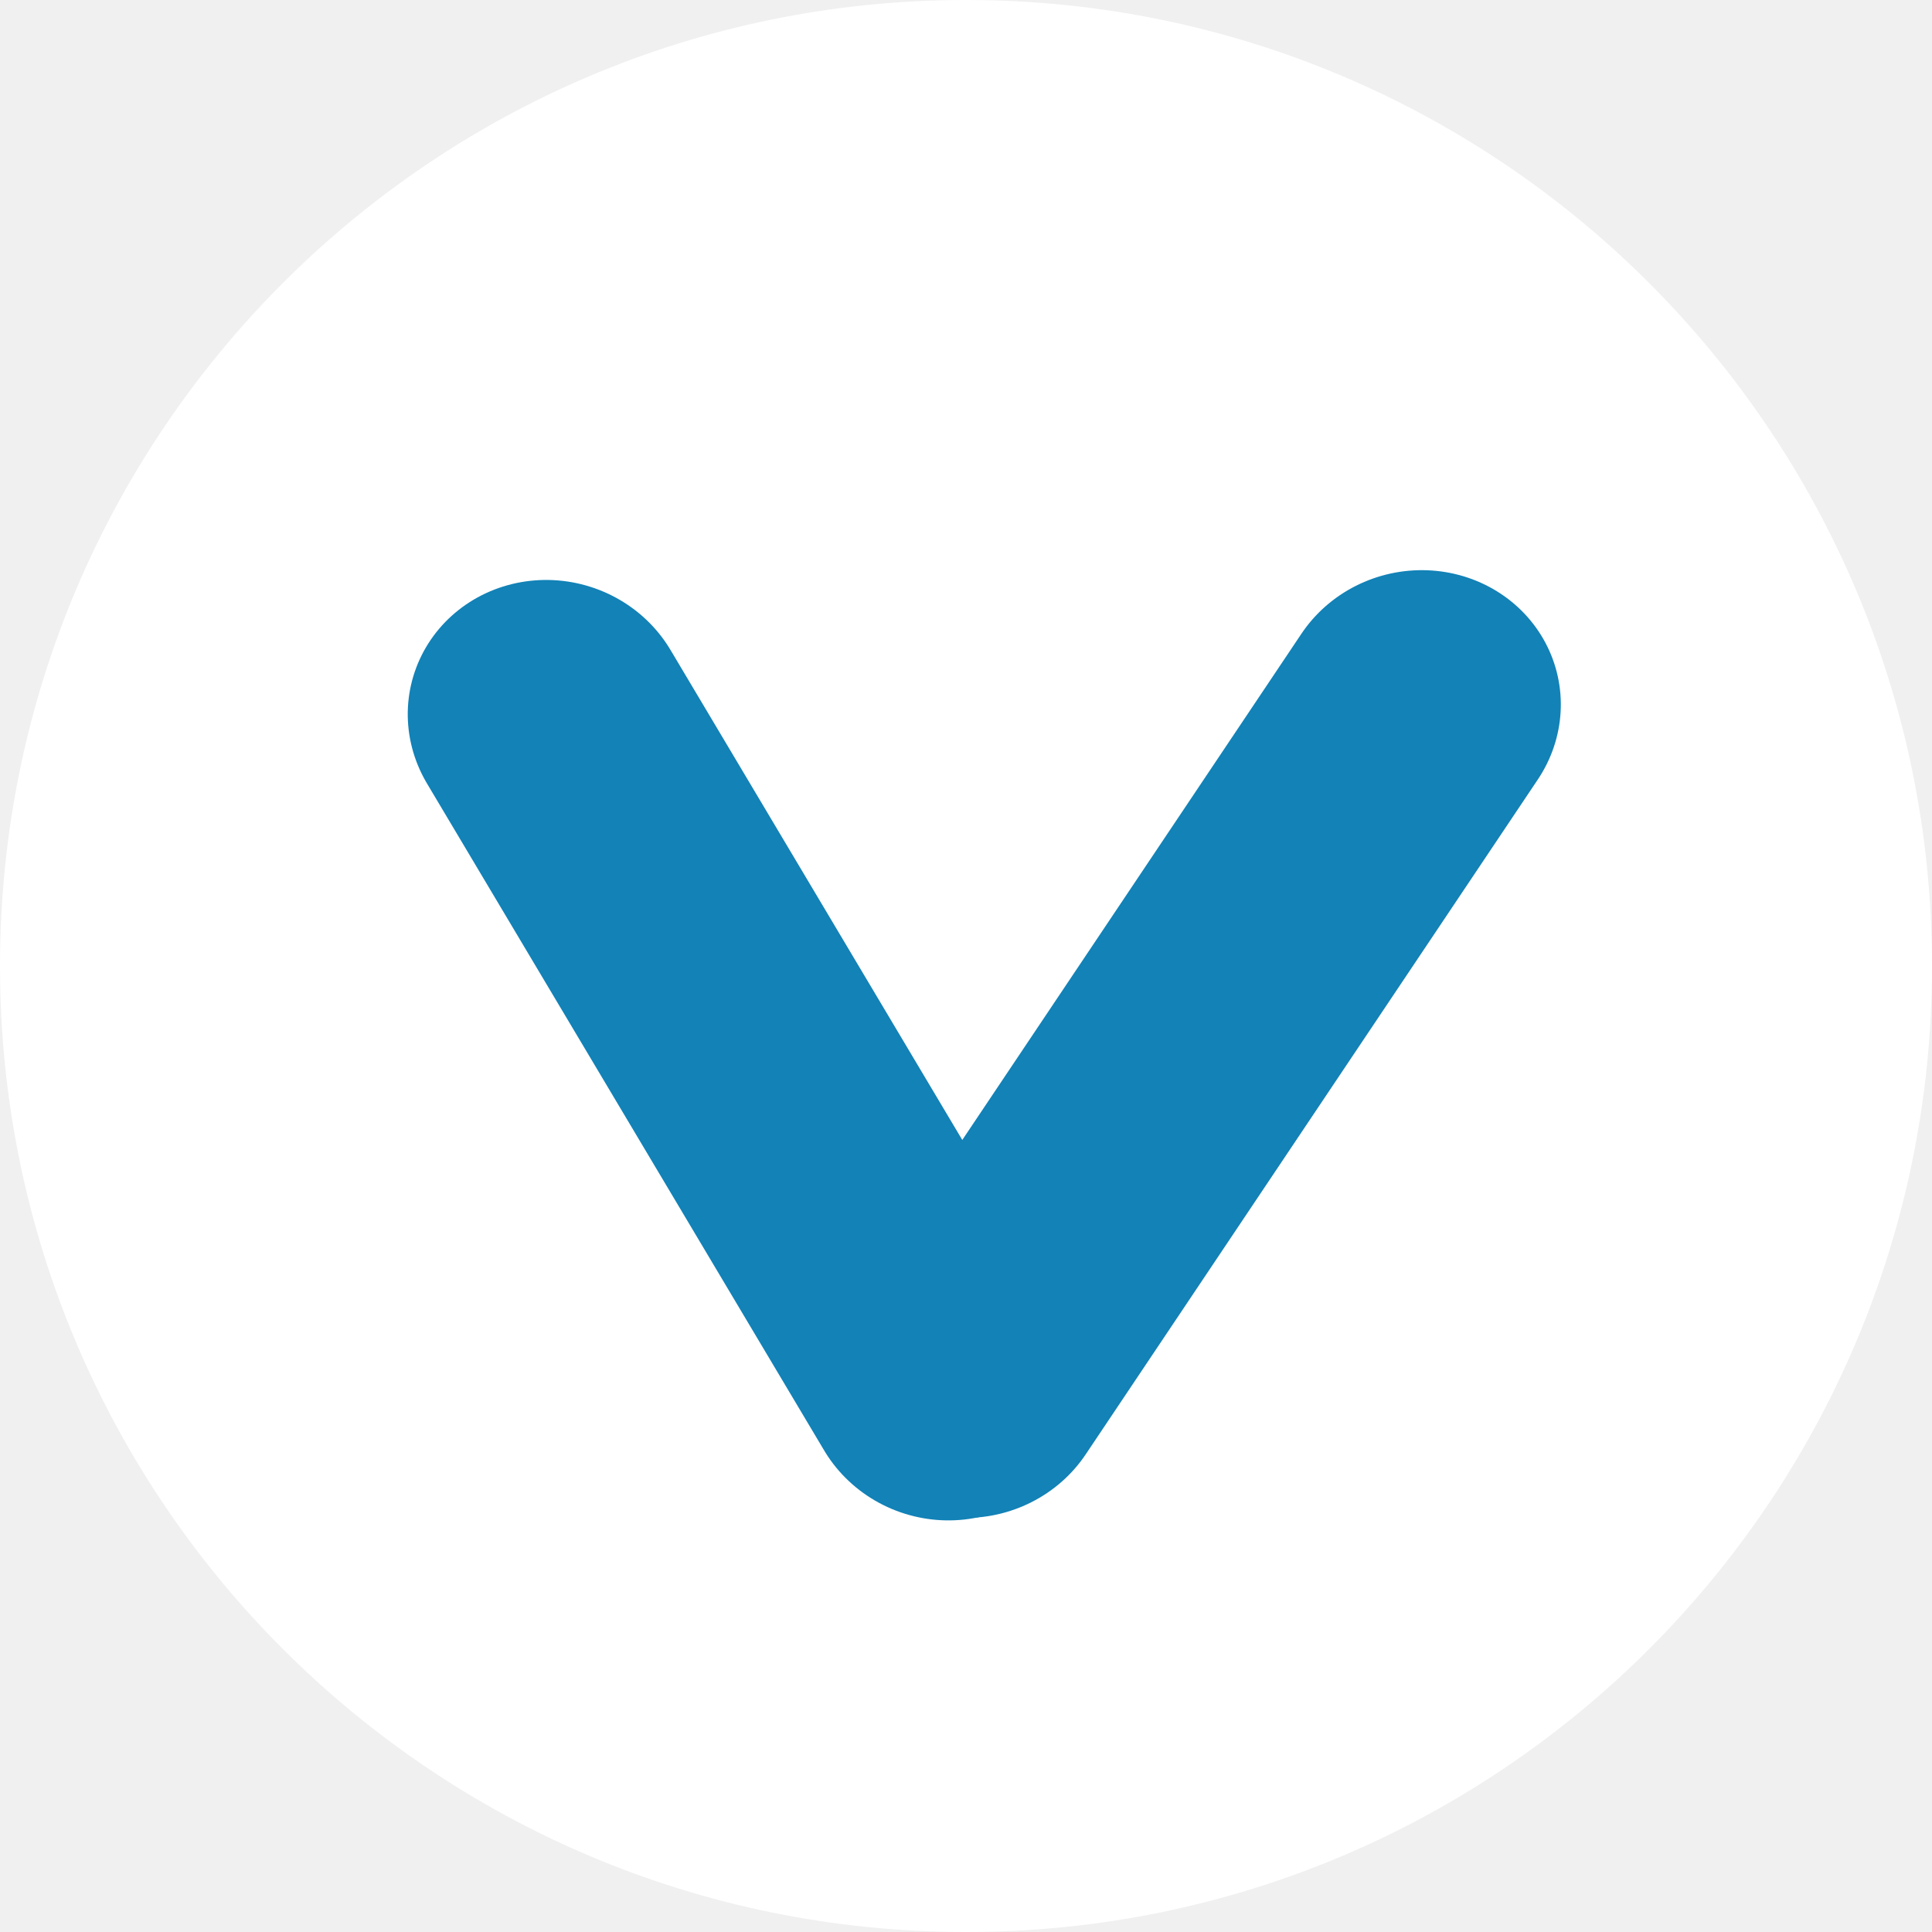
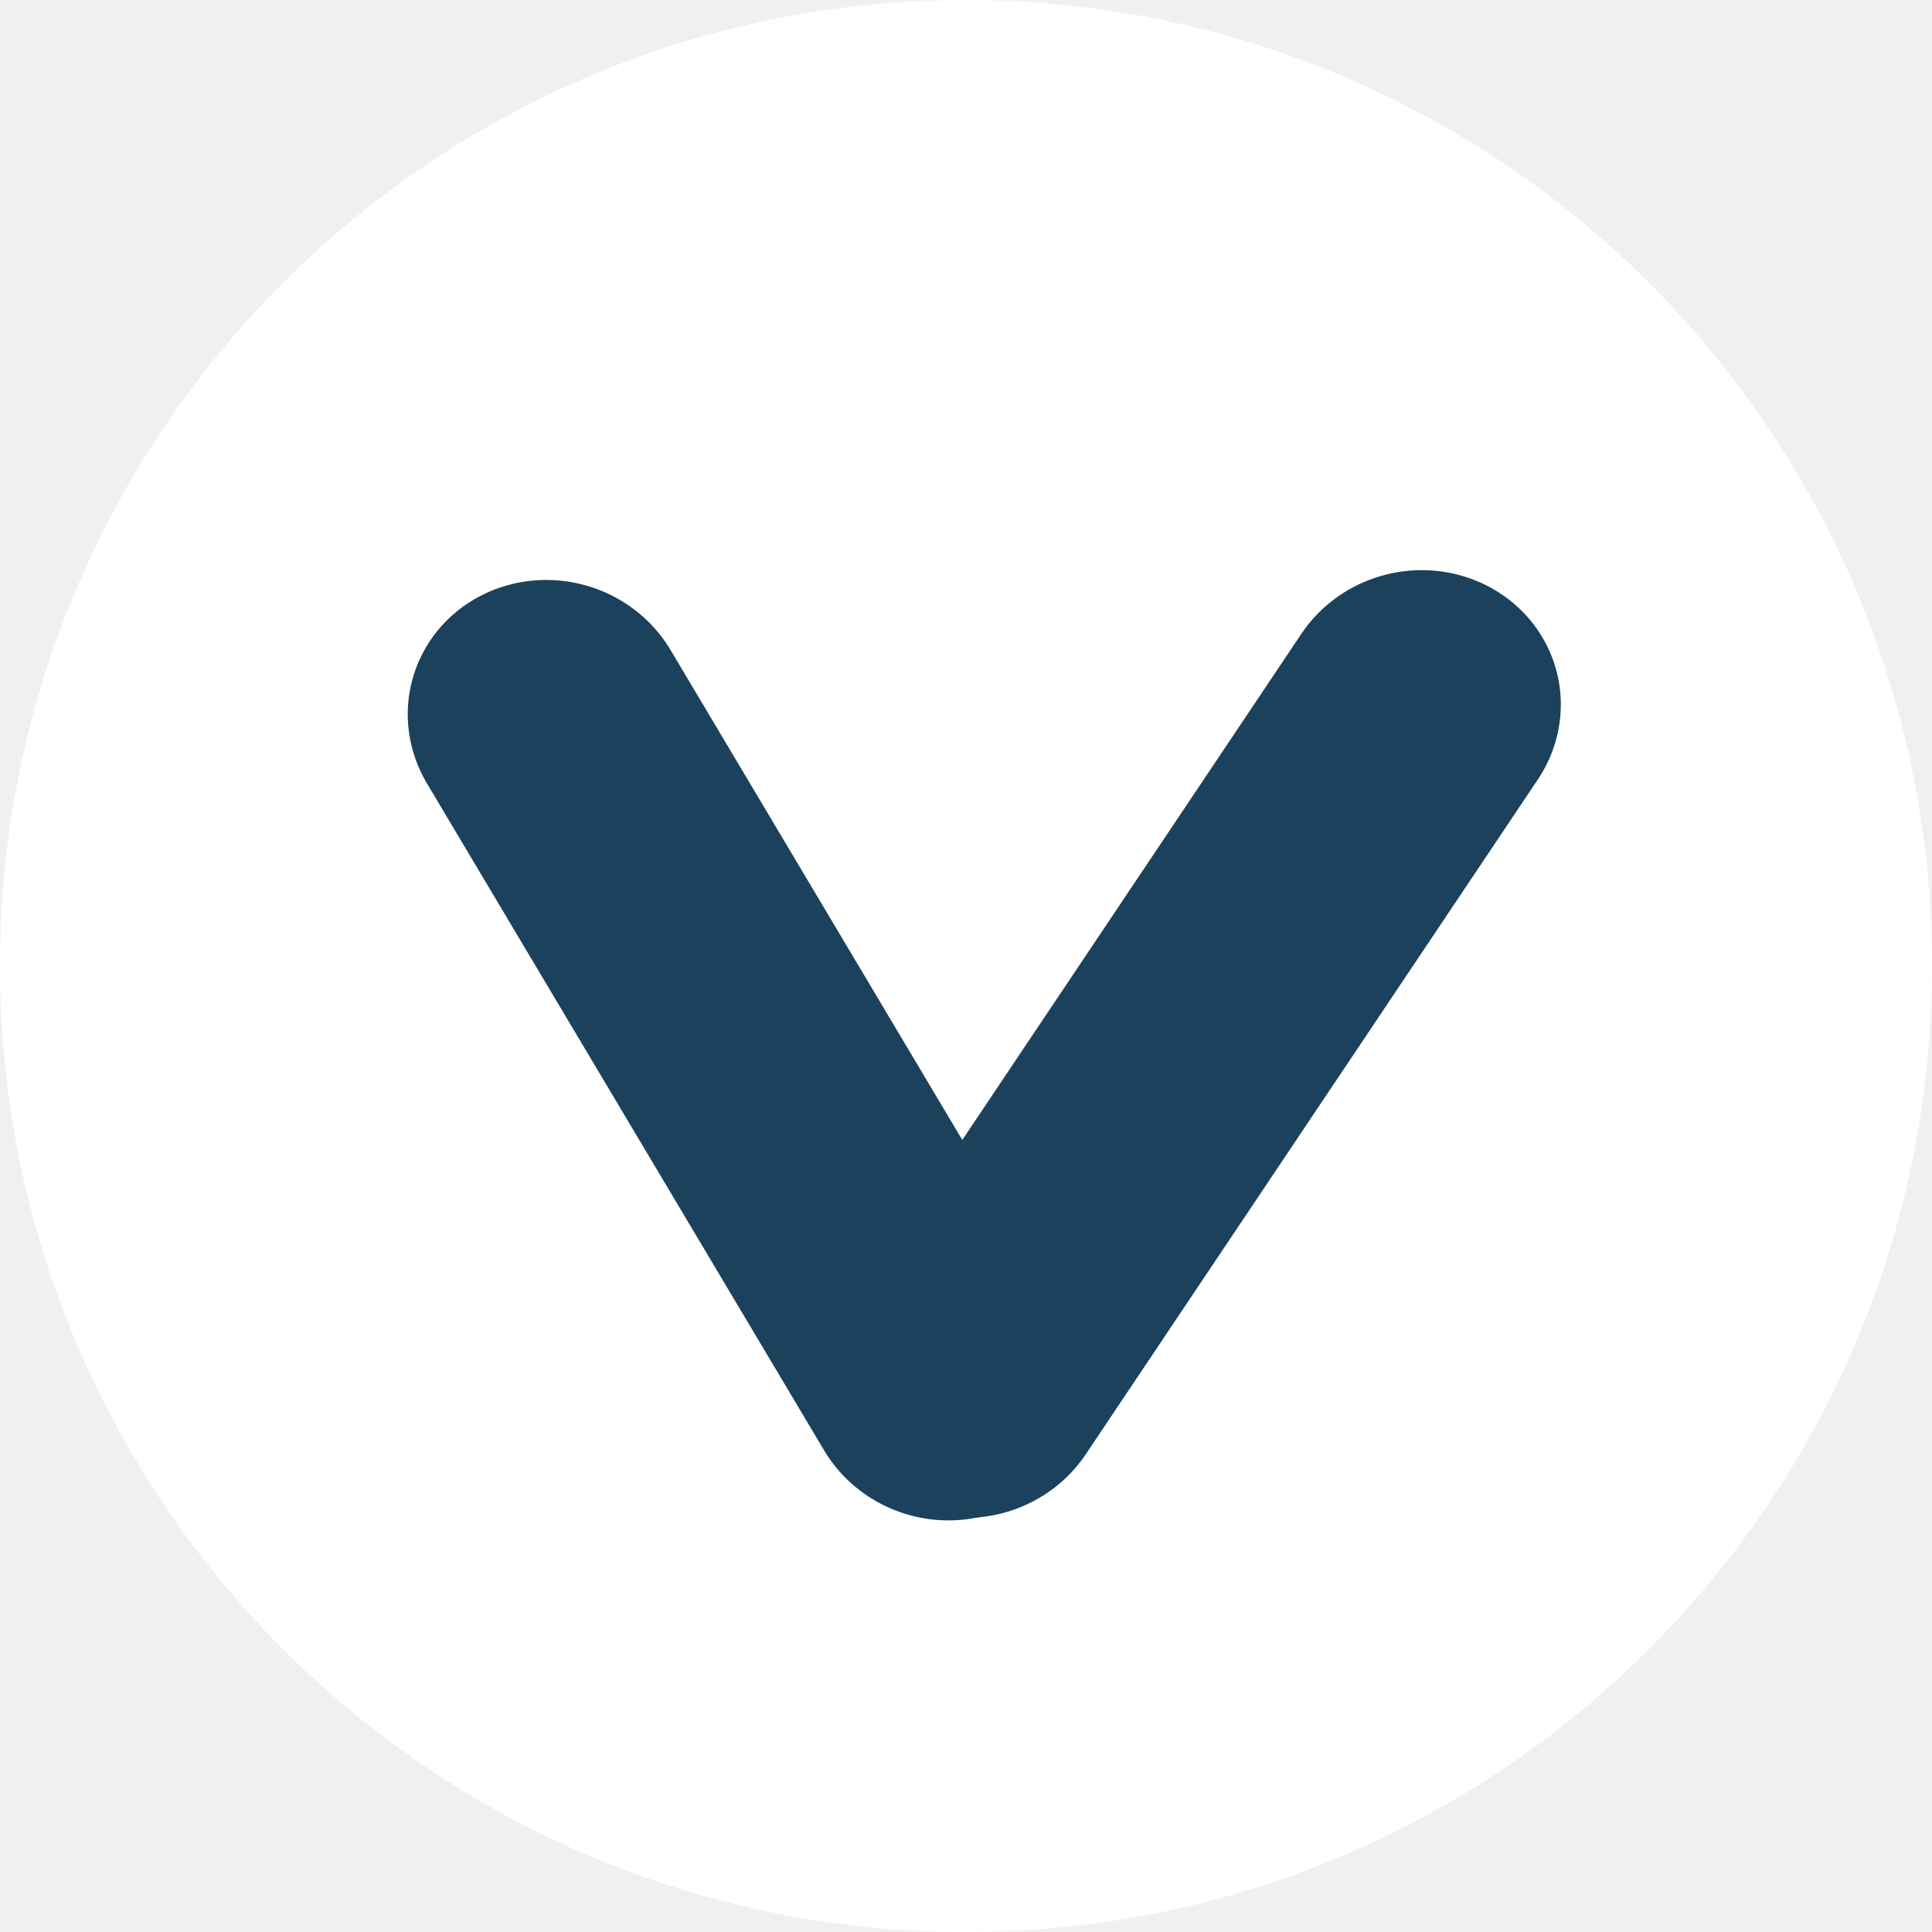
<svg xmlns="http://www.w3.org/2000/svg" width="16" height="16" viewBox="0 0 16 16" fill="none">
  <circle cx="8" cy="8" r="8" fill="white" />
-   <line x1="1.15" y1="-1.15" x2="7.877" y2="-1.15" transform="matrix(0.556576 -0.830797 0.851085 0.525027 8.3512 13)" stroke="#1282B7" stroke-width="2.3" stroke-linecap="round" />
-   <line x1="1.15" y1="-1.15" x2="7.579" y2="-1.15" transform="matrix(0.511642 0.859199 -0.876829 0.480802 2.94751 5.5)" stroke="#1282B7" stroke-width="2.3" stroke-linecap="round" />
+   <line x1="1.15" y1="-1.15" x2="7.877" y2="-1.15" transform="matrix(0.556576 -0.830797 0.851085 0.525027 8.3512 13)" stroke="#1B415C" stroke-width="2.3" stroke-linecap="round" />
+   <line x1="1.15" y1="-1.15" x2="7.579" y2="-1.15" transform="matrix(0.511642 0.859199 -0.876829 0.480802 2.94751 5.5)" stroke="#1B415C" stroke-width="2.3" stroke-linecap="round" />
</svg>
